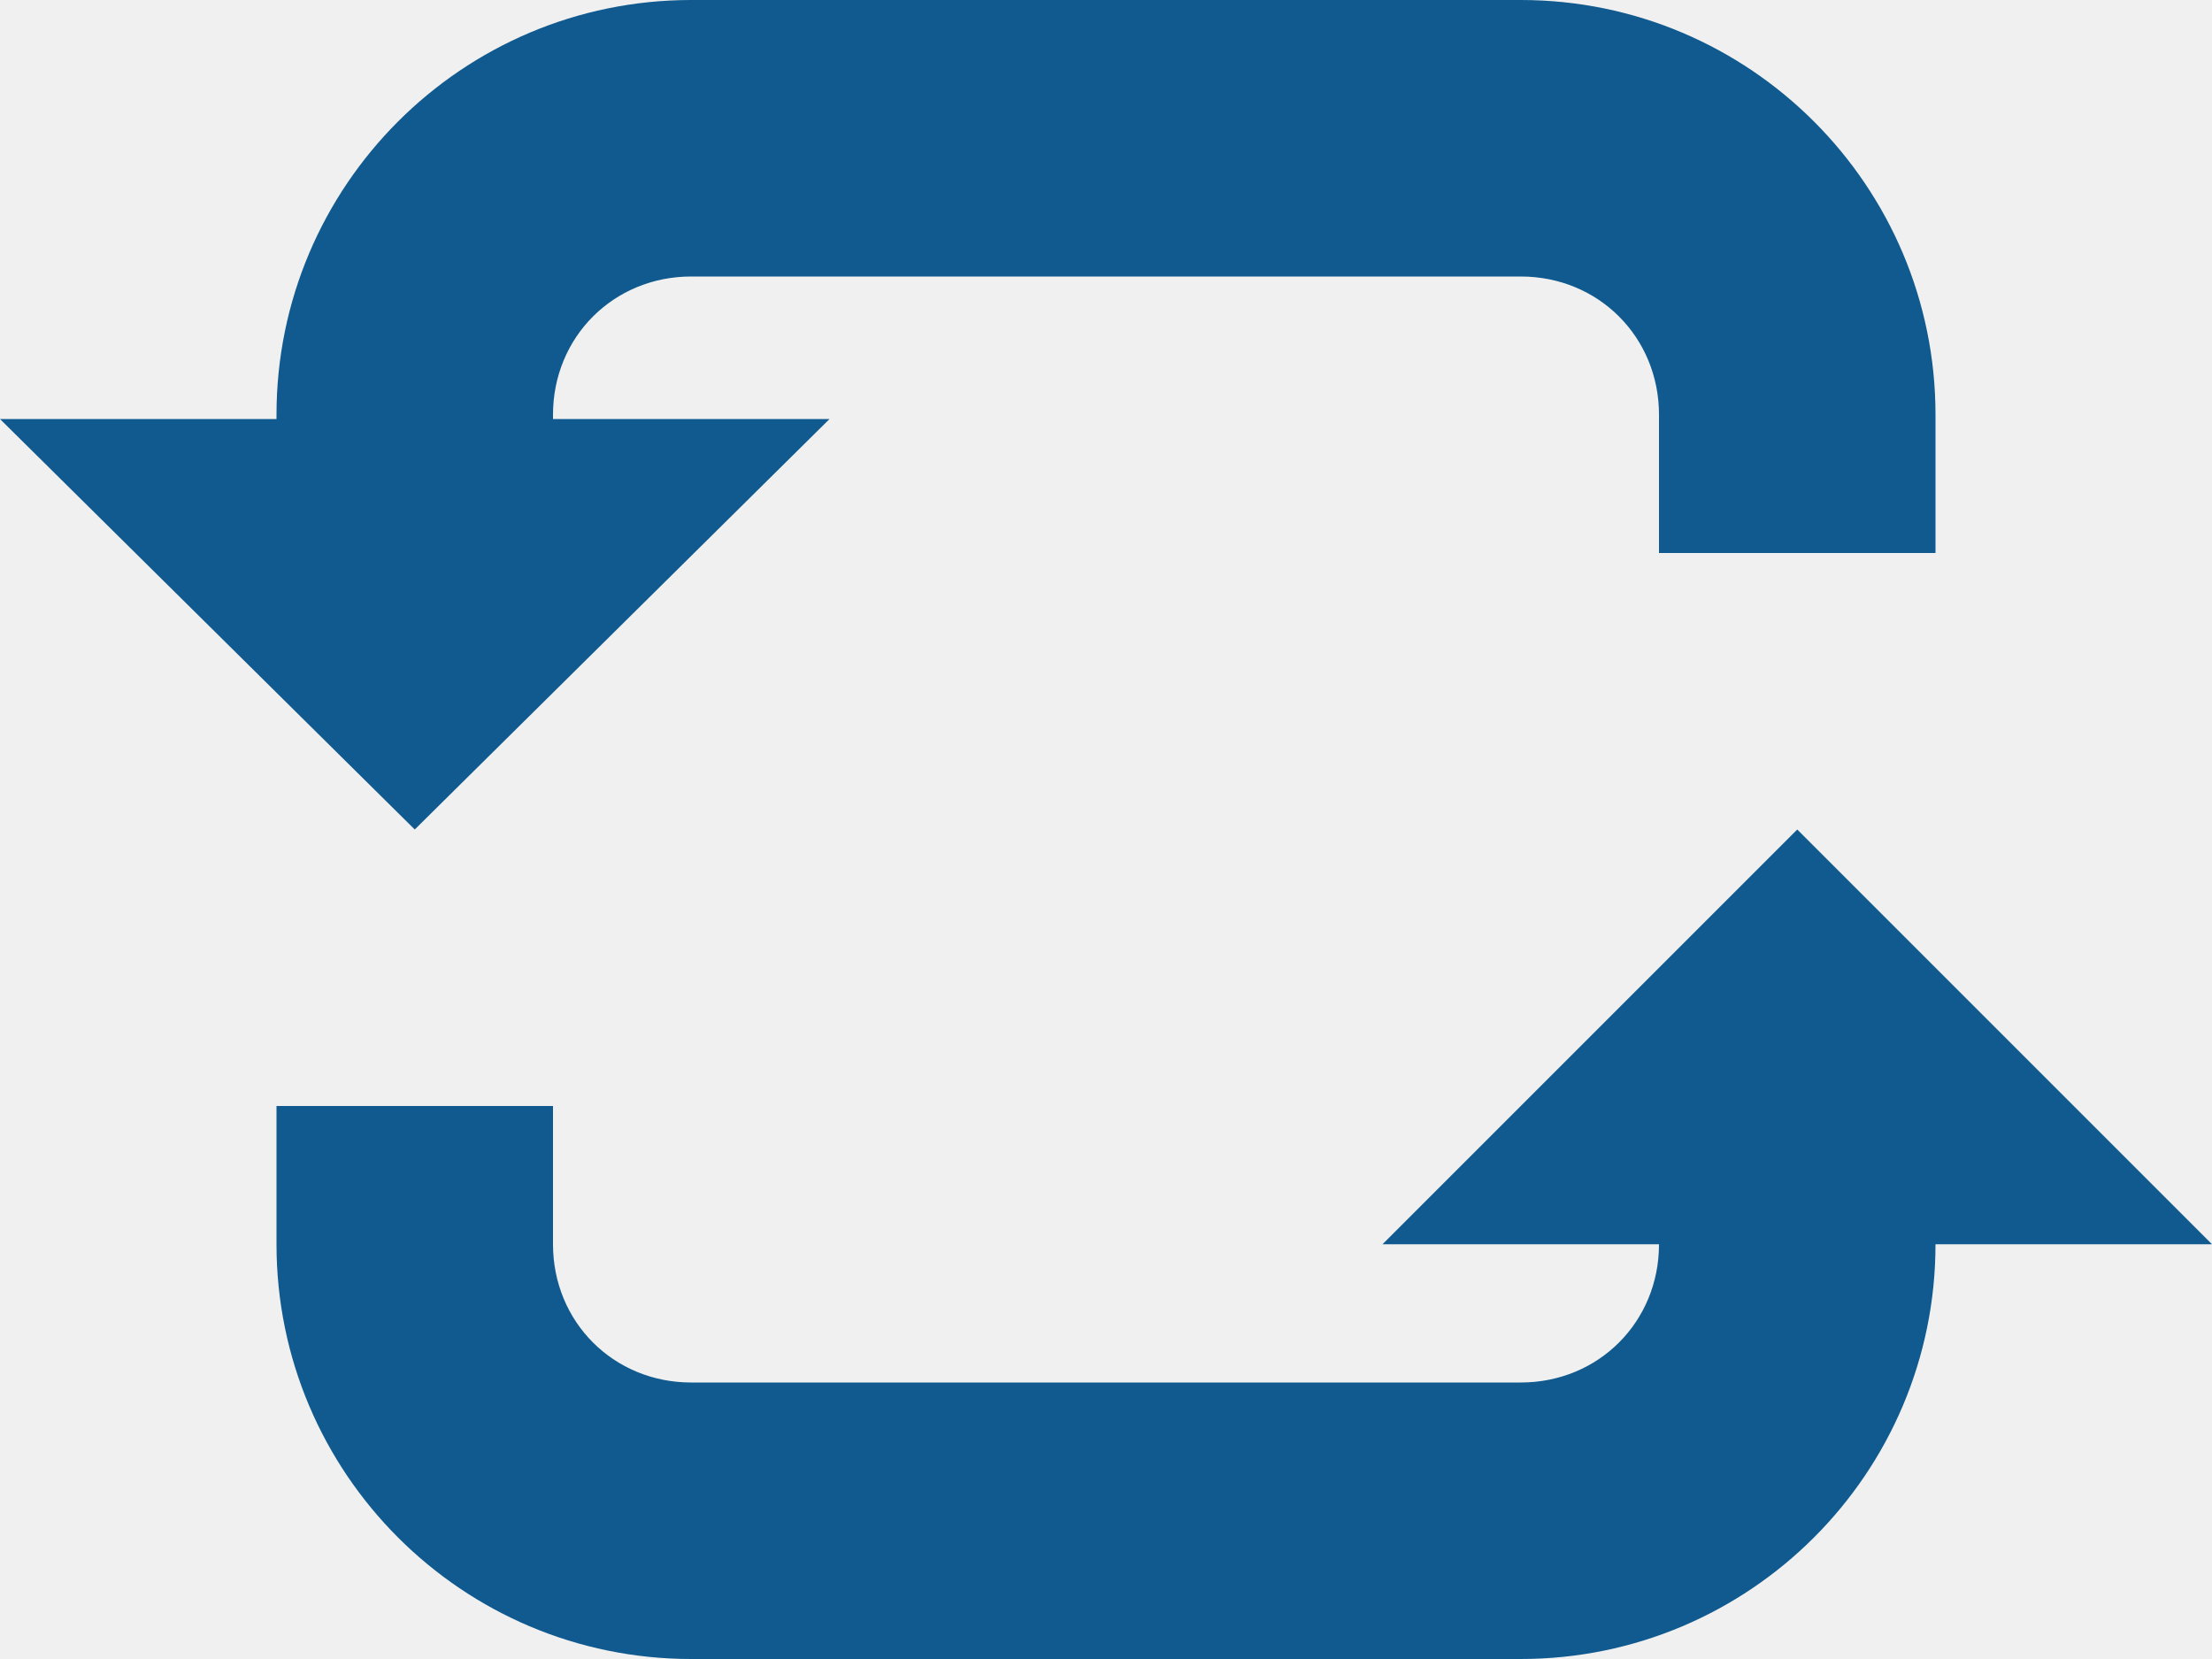
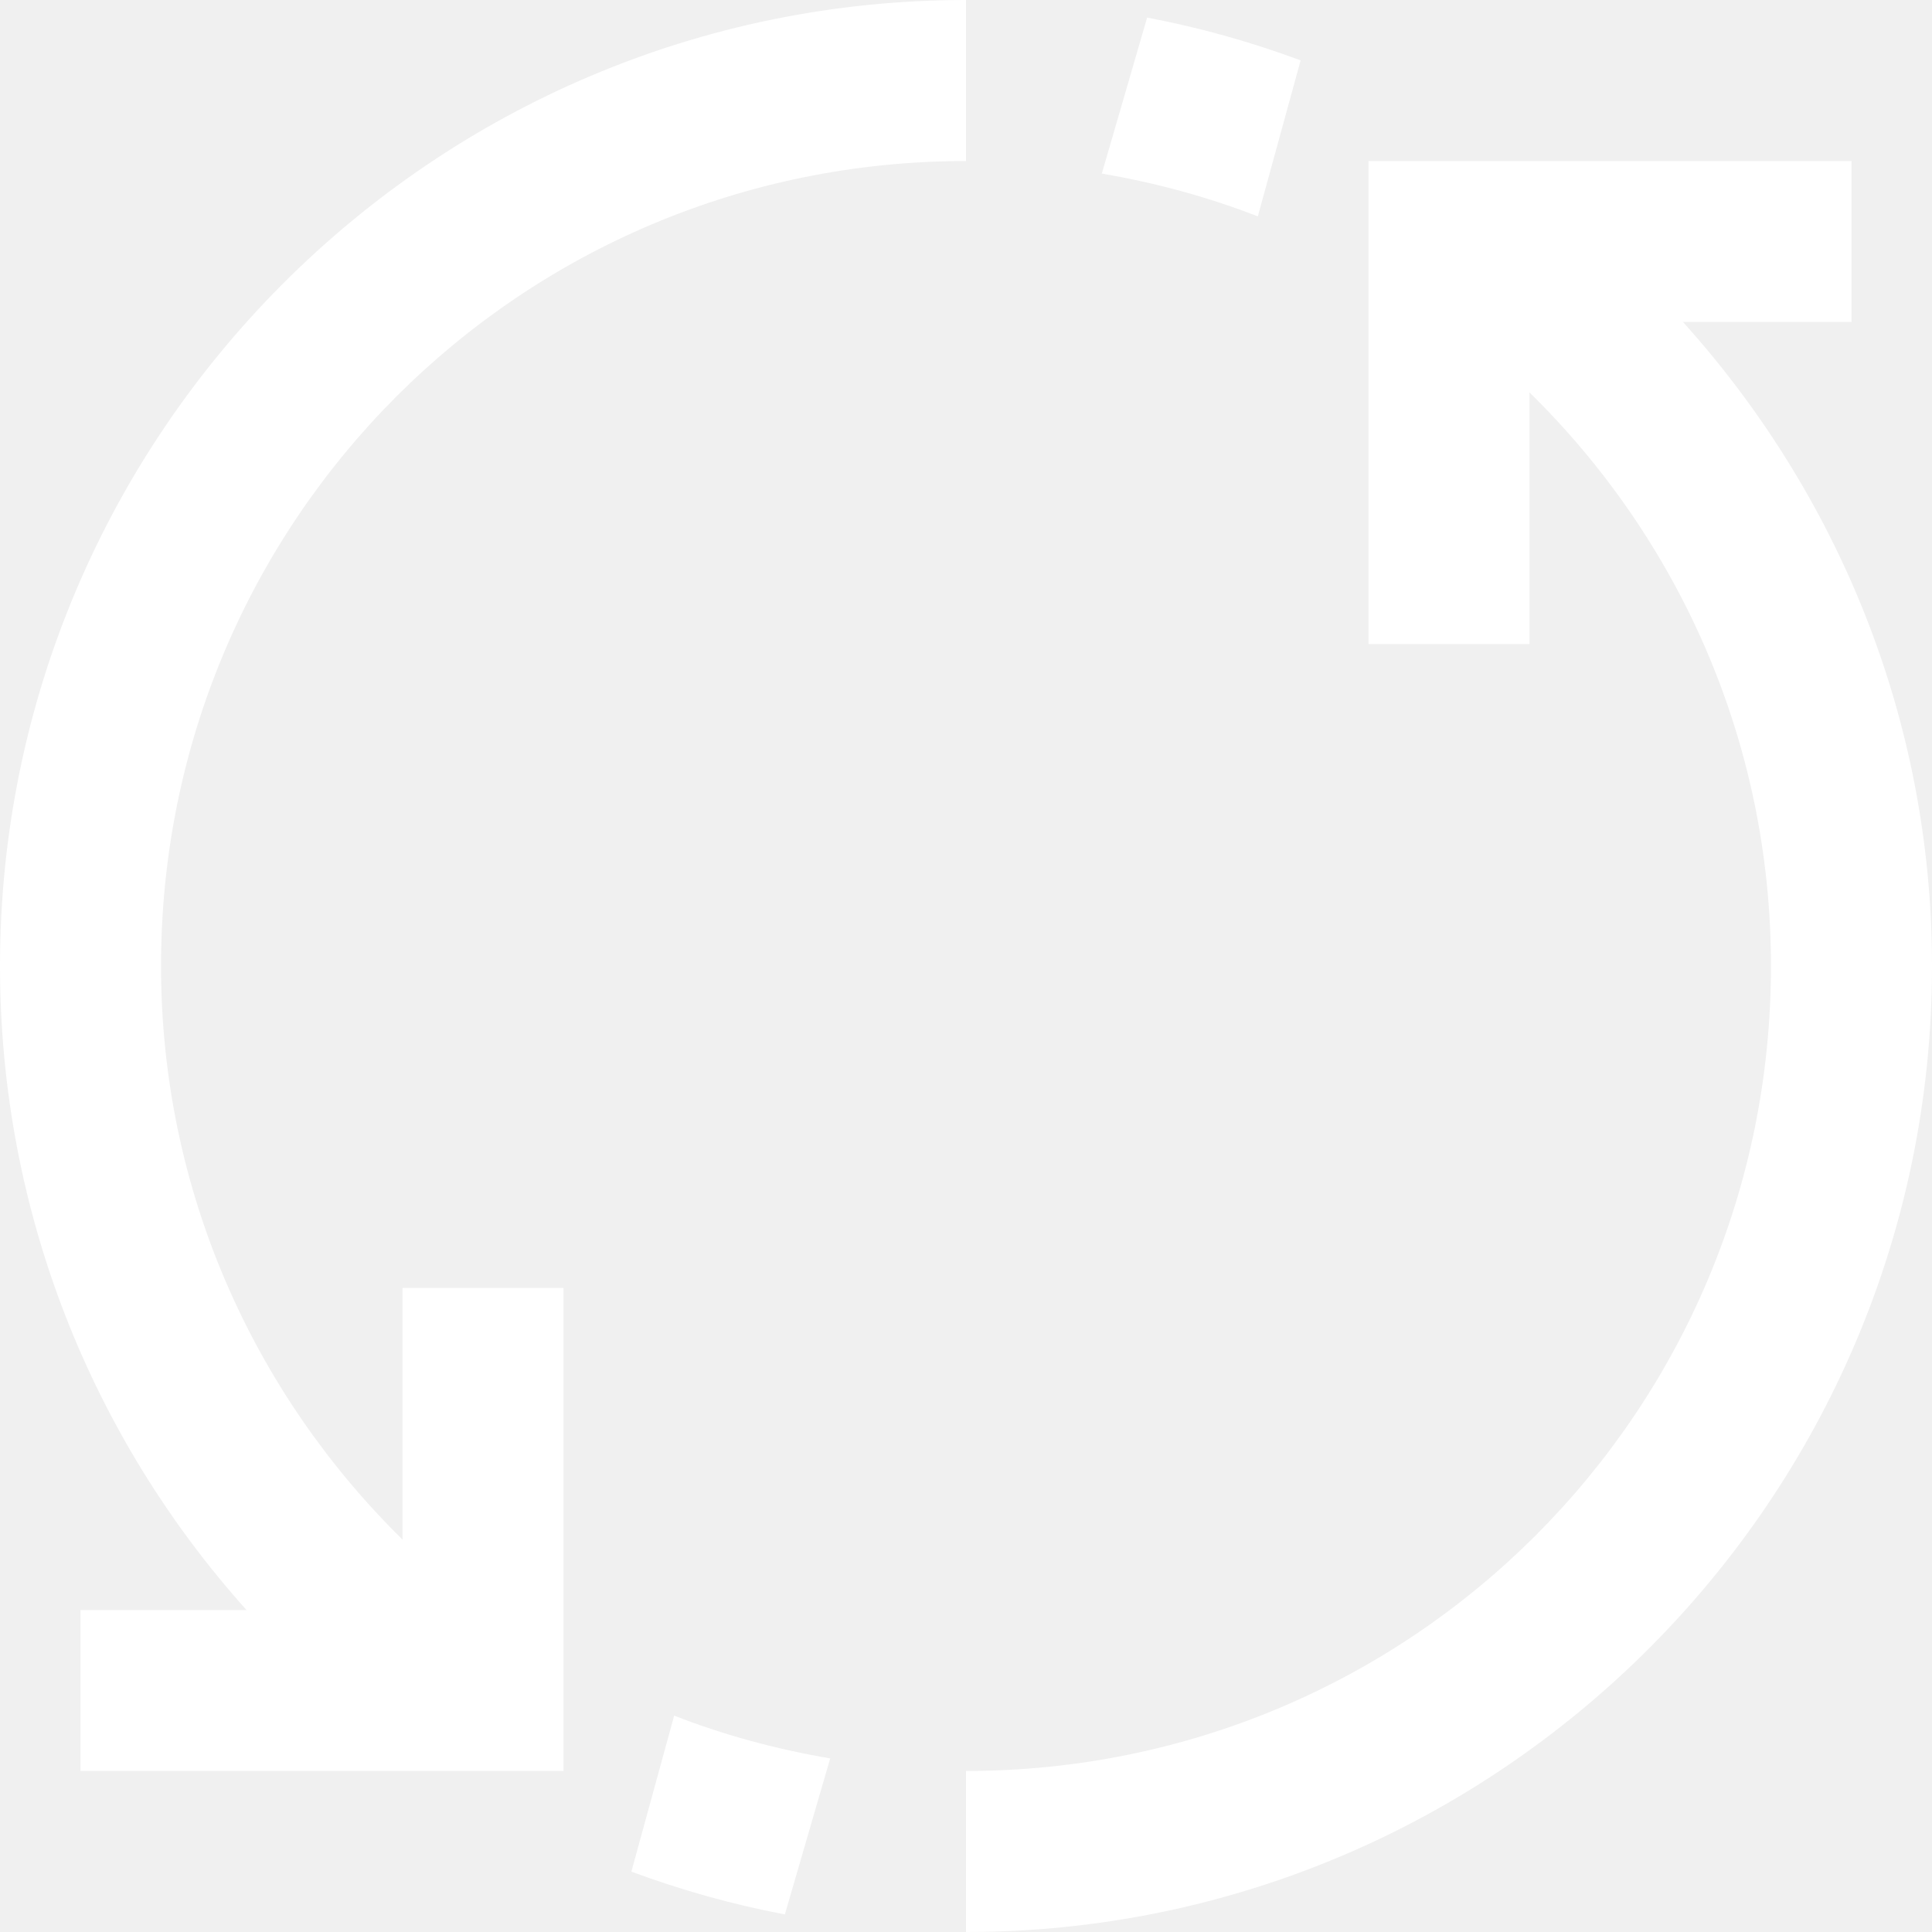
- <svg xmlns="http://www.w3.org/2000/svg" width="16px" height="12px" viewBox="0 0 16 12" version="1.1">
+ <svg xmlns="http://www.w3.org/2000/svg" width="20px" height="20px" viewBox="0 0 20 20" version="1.1">
  <defs />
-   <g id="Транзакции" stroke="none" stroke-width="1" fill="none" fill-rule="evenodd">
-     <g id="просмотр-счета" transform="translate(-260, -273)" fill="#105A90">
-       <g id="Group" transform="translate(260, 268)">
-         <path d="M13,11 L10,14 L12,14 C12,14.562 11.562,15 11,15 L5,15 C4.438,15 4,14.562 4,14 L4,13 L2,13 L2,14 C2,15.656 3.344,17 5,17 L11,17 C12.656,17 14,15.656 14,14 L16,14 L13,11 Z M11,5 L5,5 C3.344,5 2,6.344 2,8 L2,8.031 L0,8.031 L3,11 L6,8.031 L4,8.031 L4,8 C4,7.438 4.438,7 5,7 L11,7 C11.562,7 12,7.438 12,8 L12,9 L14,9 L14,8 C14,6.344 12.656,5 11,5 L11,5 Z" id="Shape" />
+   <g id="Symbols" stroke="none" stroke-width="1" fill="none" fill-rule="evenodd">
+     <g id="header" transform="translate(-509, -71)" fill="#FFFFFF">
+       <g id="submenu">
+         <g transform="translate(443, 8)">
+           <g id="между-счетами" transform="translate(54, 52)">
+             <g id="Group-8" transform="translate(1, 0)">
+               <g id="Group-6">
+                 <path d="M21,11 C15.487,11 11,15.487 11,21 C11,23.559 11.964,25.897 13.552,27.667 L11.833,27.667 L11.833,29.333 L16,29.333 L16.833,29.333 L16.833,28.5 L16.833,24.333 L15.167,24.333 L15.167,26.938 C13.63,25.427 12.667,23.329 12.667,21 C12.667,16.388 16.388,12.667 21,12.667 L21,11 L21,11 Z M22.875,11.182 L22.406,12.797 C22.957,12.891 23.503,13.038 24.021,13.24 L24.464,11.625 C23.943,11.432 23.423,11.286 22.875,11.182 L22.875,11.182 Z M25.167,12.667 L25.167,13.5 L25.167,17.667 L26.833,17.667 L26.833,15.062 C28.372,16.571 29.333,18.668 29.333,21 C29.333,25.612 25.612,29.333 21,29.333 L21,31 C26.513,31 31,26.513 31,21 C31,18.435 30.016,16.102 28.422,14.333 L30.167,14.333 L30.167,12.667 L26,12.667 L25.167,12.667 L25.167,12.667 Z M17.979,28.76 L17.536,30.375 C18.058,30.568 18.577,30.714 19.125,30.818 L19.594,29.203 C19.043,29.109 18.497,28.963 17.979,28.76 L17.979,28.76 Z" id="Shape" />
+               </g>
+             </g>
+           </g>
+         </g>
      </g>
    </g>
  </g>
</svg>
